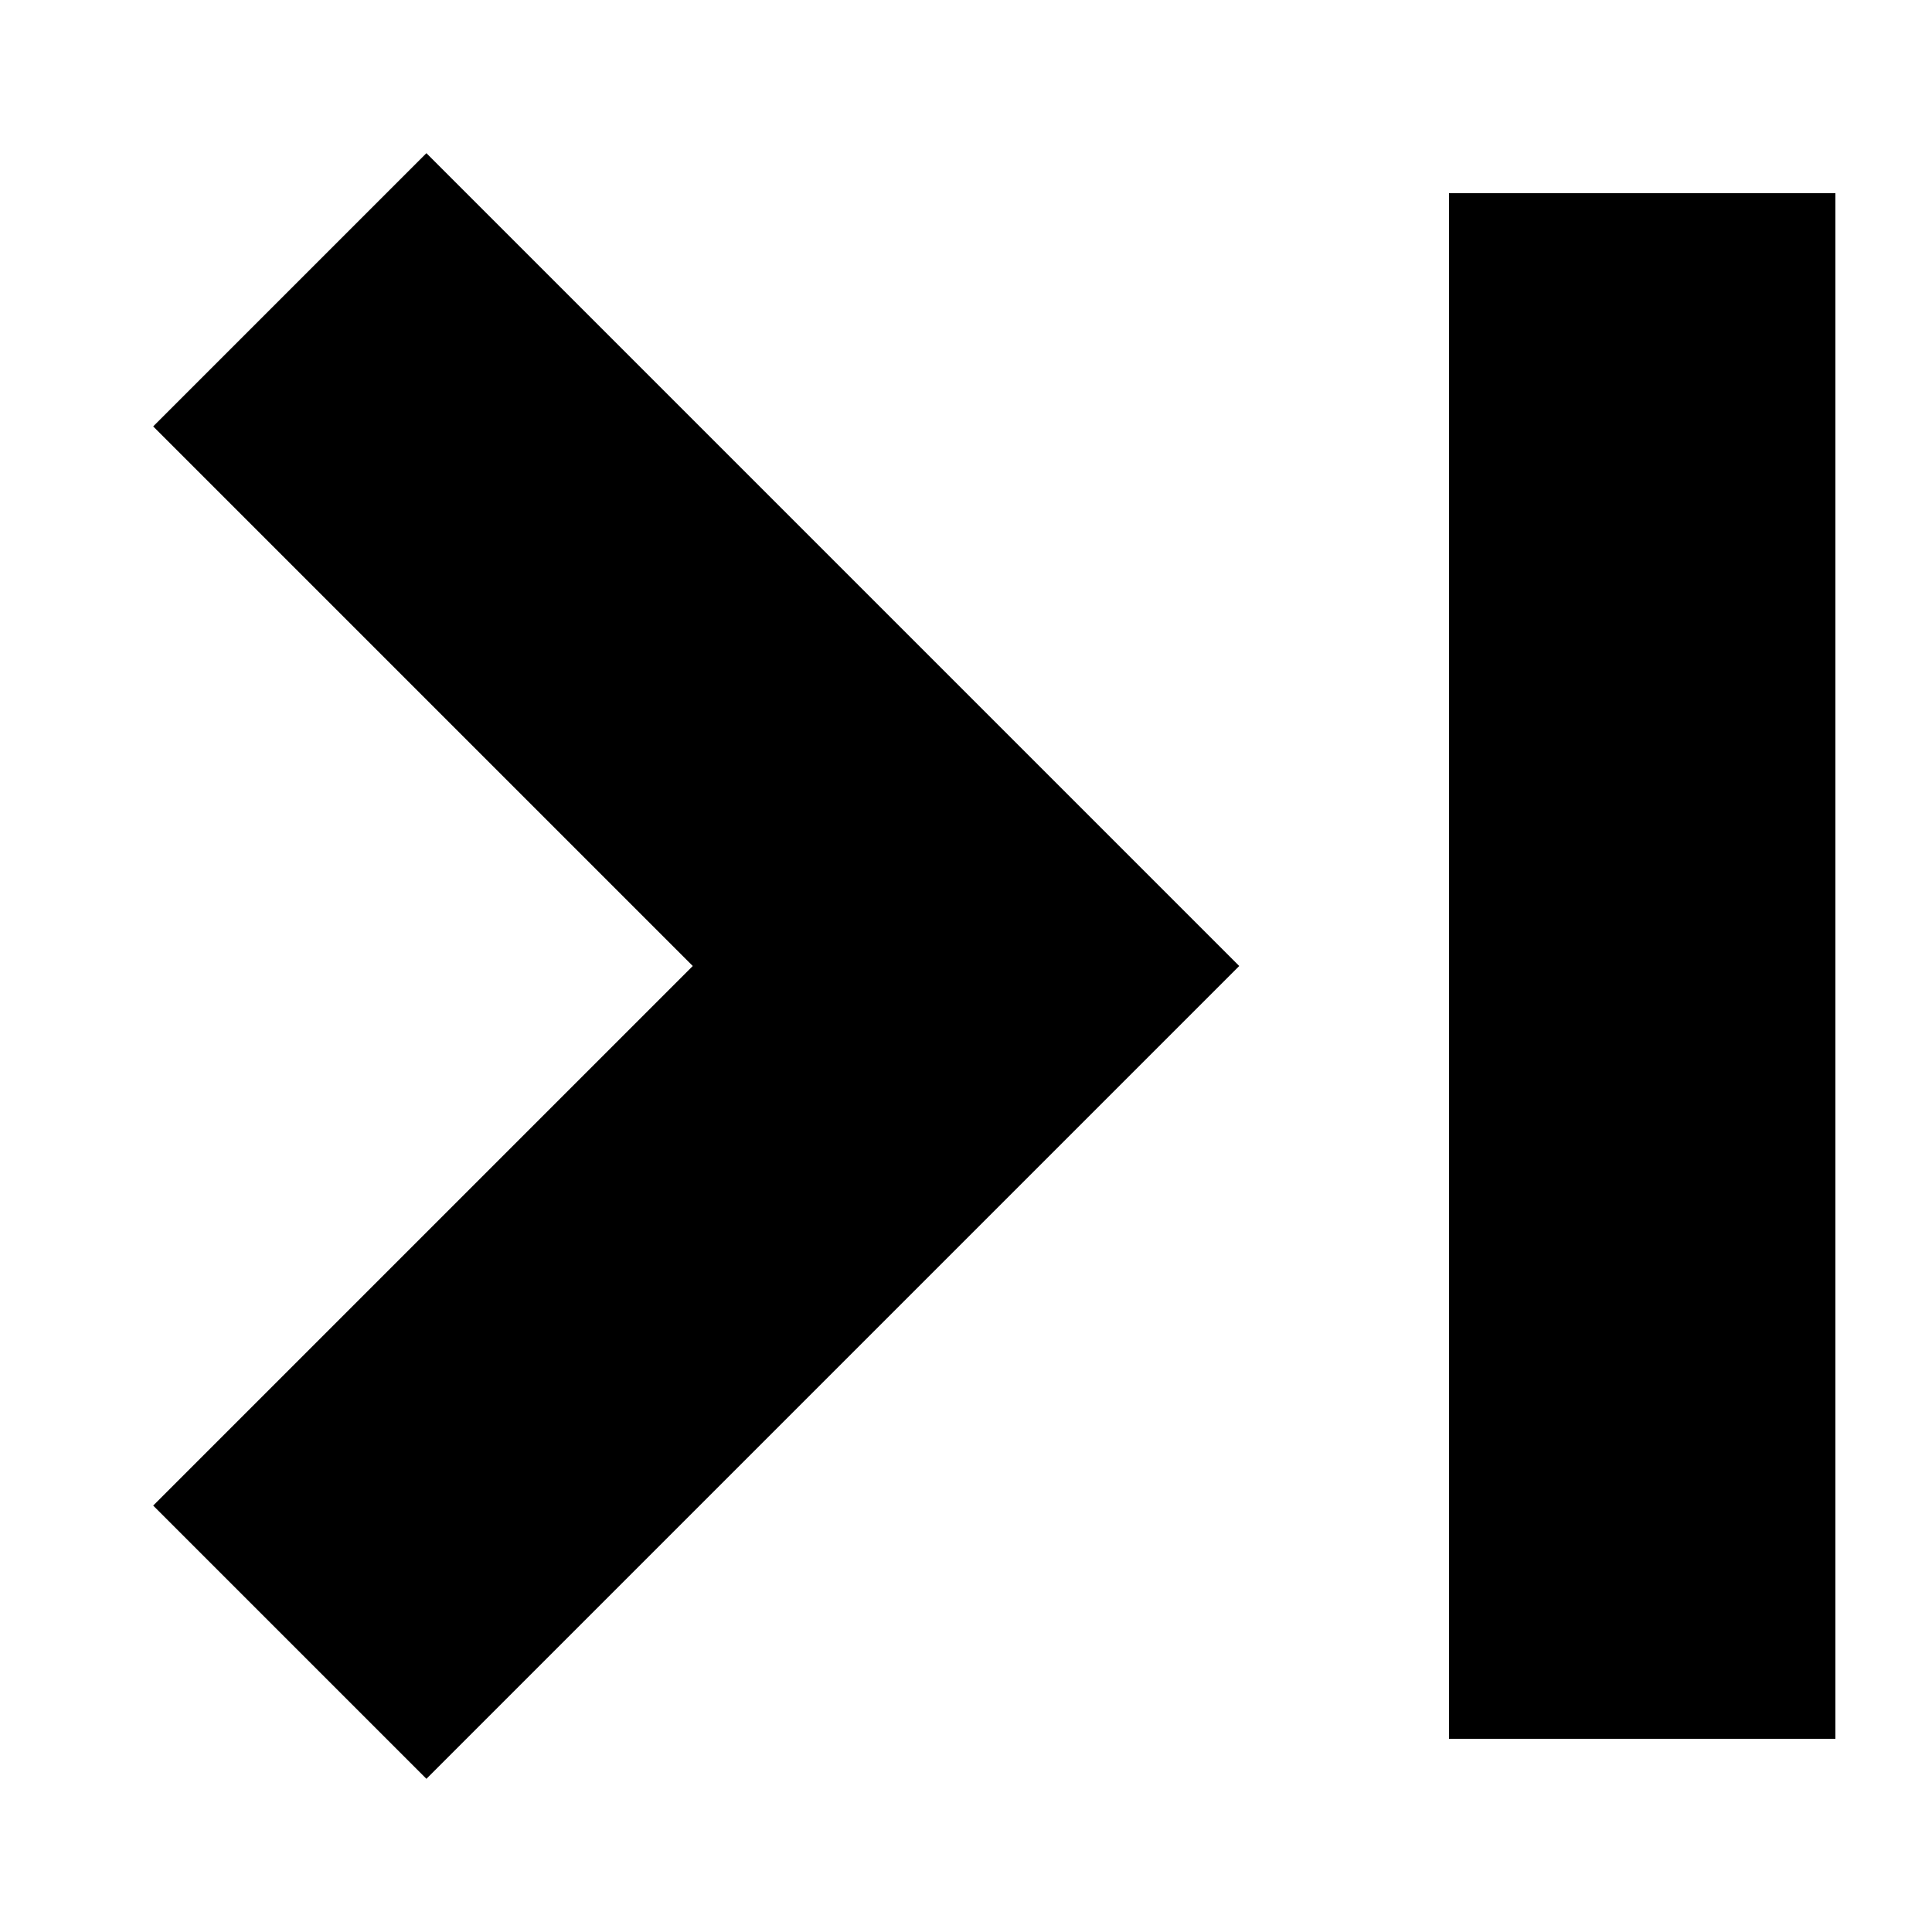
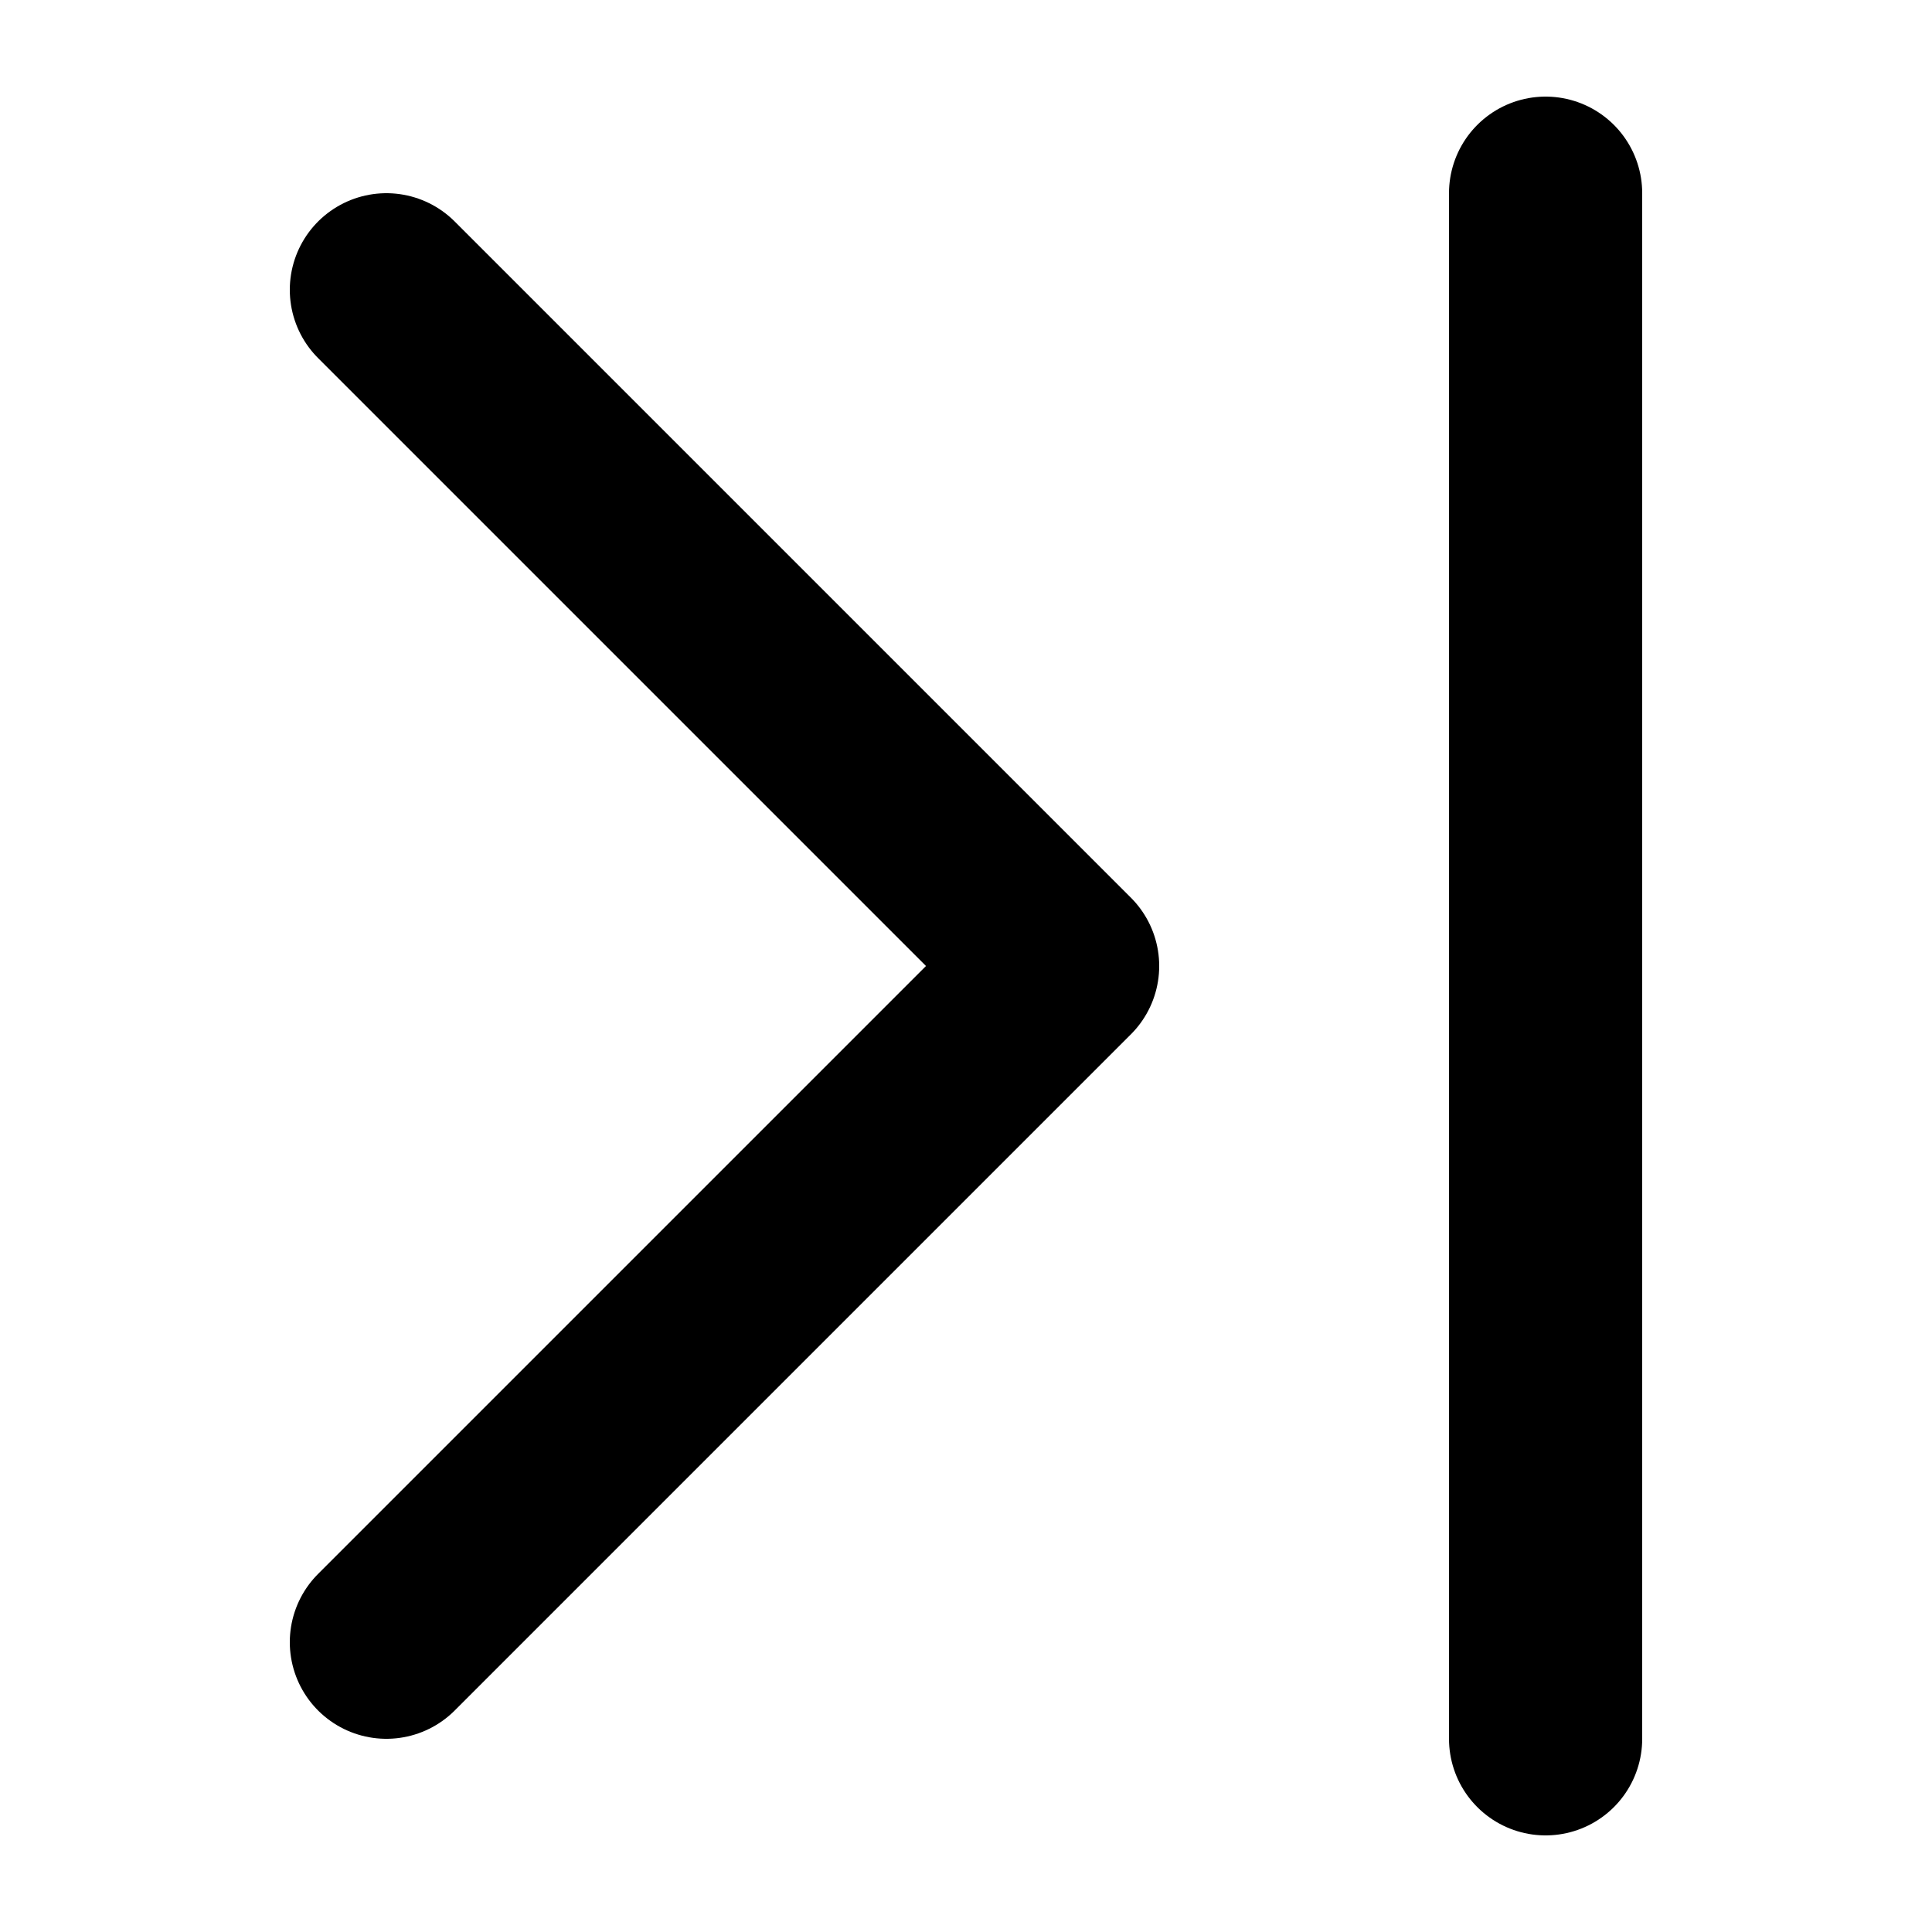
<svg xmlns="http://www.w3.org/2000/svg" viewBox="0 0 100 100">
-   <path fill="none" stroke="currentColor" stroke-width="20" d="       M 15 15       L 50 50       L 15 85     " />
-   <line x1="85" y1="10" x2="85" y2="90" fill="none" stroke="currentColor" stroke-width="20" />
+   <path fill="none" stroke="currentColor" stroke-width="10" stroke-linecap="round" stroke-linejoin="round" d="       M 20 15       L 55 50       L 20 85     " />
+   <line fill="none" stroke="currentColor" stroke-width="10" stroke-linecap="round" x1="80" y1="10" x2="80" y2="90" />
</svg>
